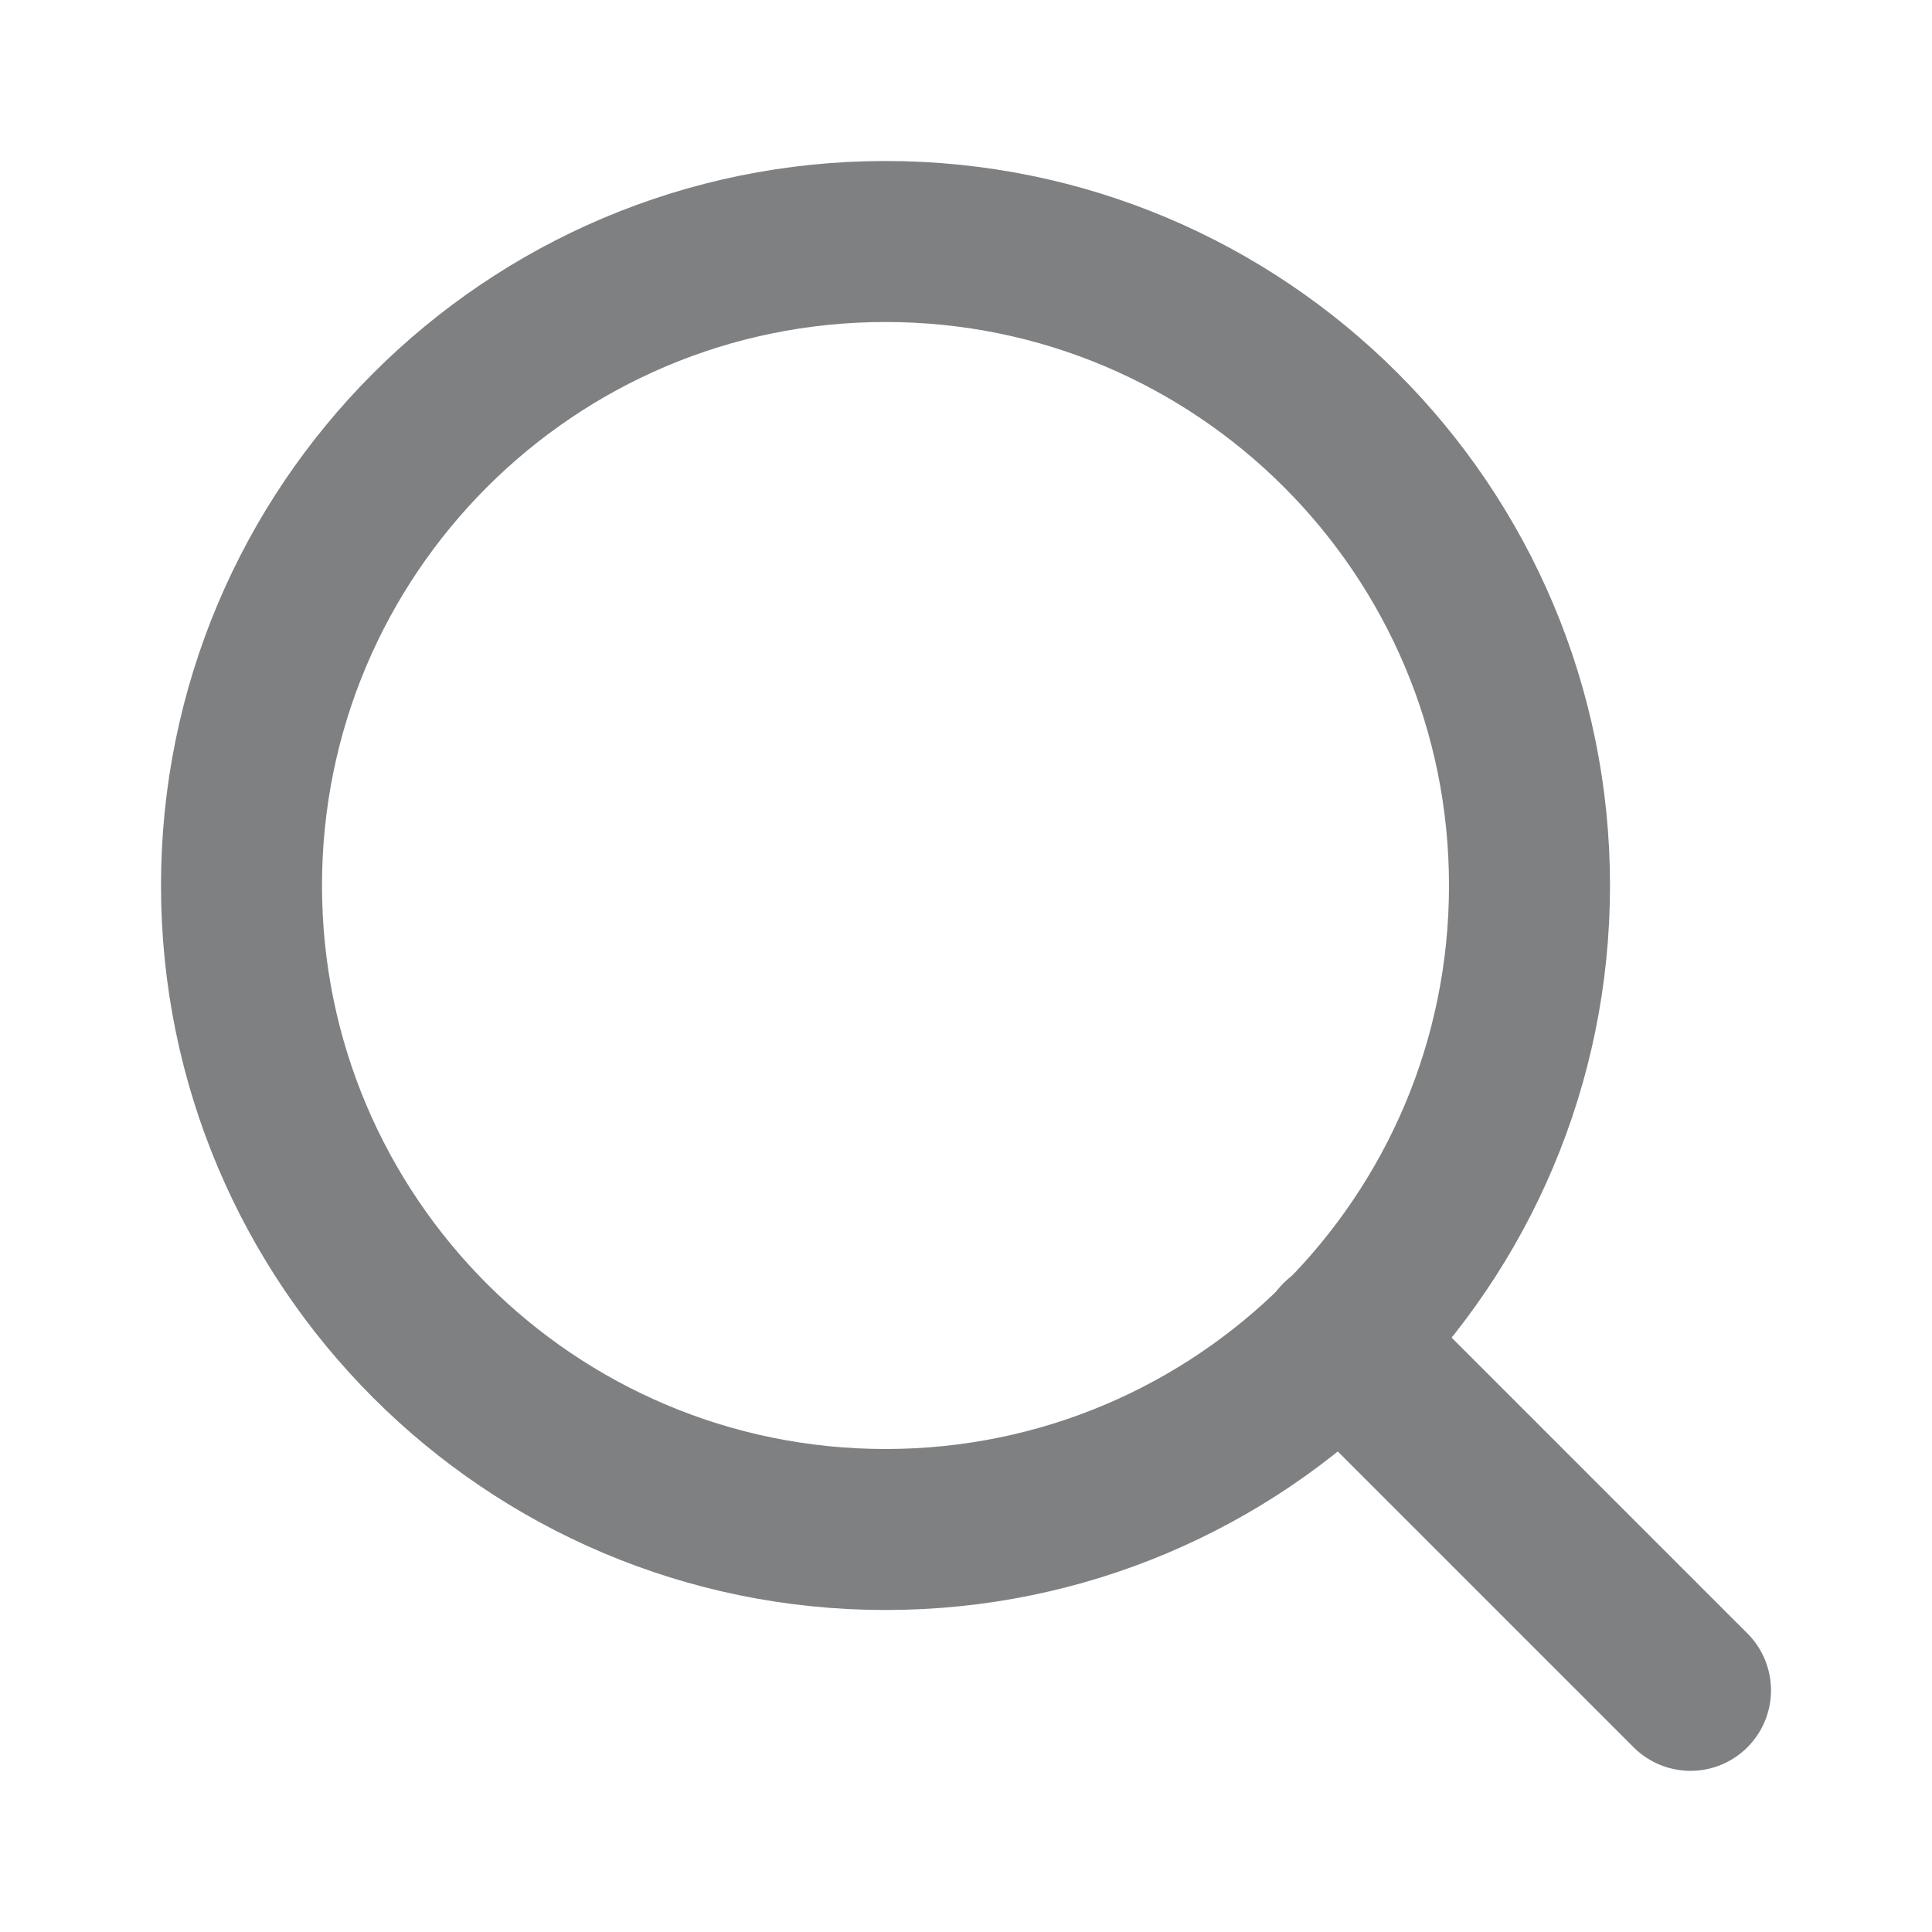
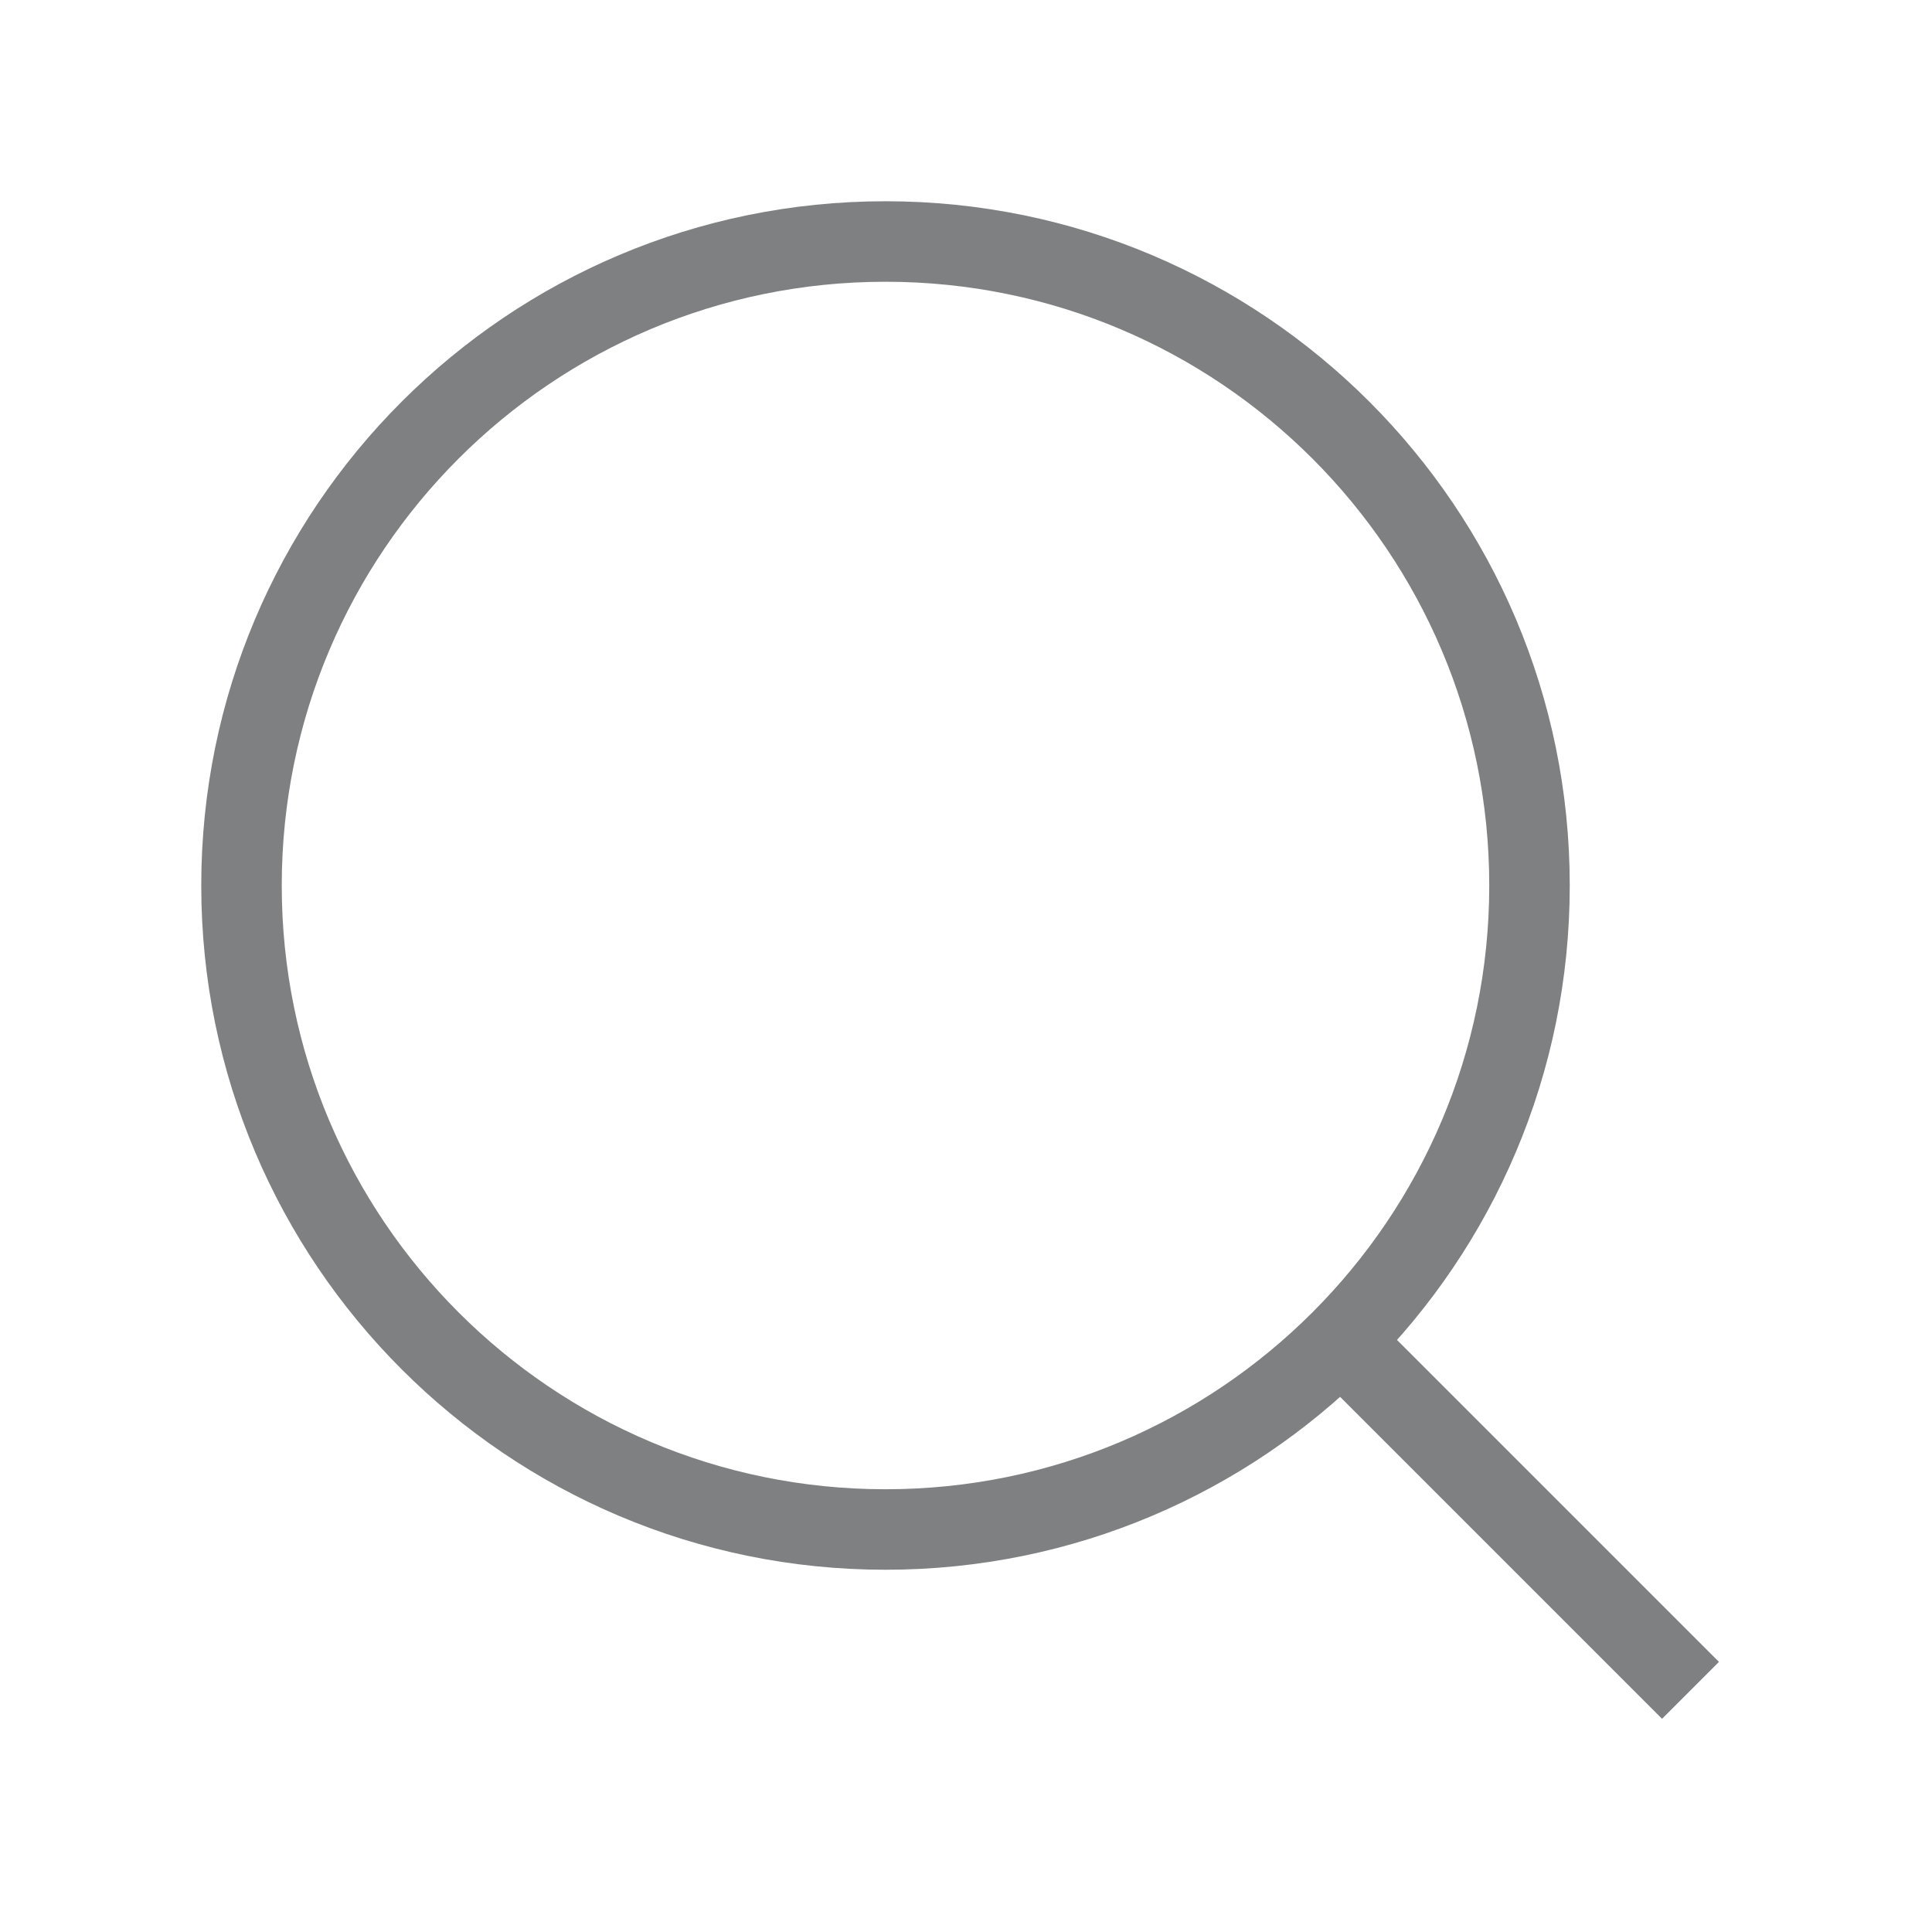
<svg xmlns="http://www.w3.org/2000/svg" width="24" height="24" viewBox="0 0 24 24" fill="none">
-   <path d="M11 19C15.418 19 19 15.418 19 11C19 6.582 15.418 3 11 3C6.582 3 3 6.582 3 11C3 15.418 6.582 19 11 19Z" stroke="#7E8082" stroke-width="2" stroke-linecap="round" stroke-linejoin="round" />
-   <path d="M21 20.998L16.65 16.648" stroke="#7E8082" stroke-width="2" stroke-linecap="round" stroke-linejoin="round" />
+   <path d="M11 19C15.418 19 19 15.418 19 11C19 6.582 15.418 3 11 3C6.582 3 3 6.582 3 11C3 15.418 6.582 19 11 19Z" stroke="#7E8082" strokeWidth="2" strokeLinecap="round" strokeLinejoin="round" />
+   <path d="M21 20.998L16.65 16.648" stroke="#7E8082" strokeWidth="2" strokeLinecap="round" strokeLinejoin="round" />
</svg>
